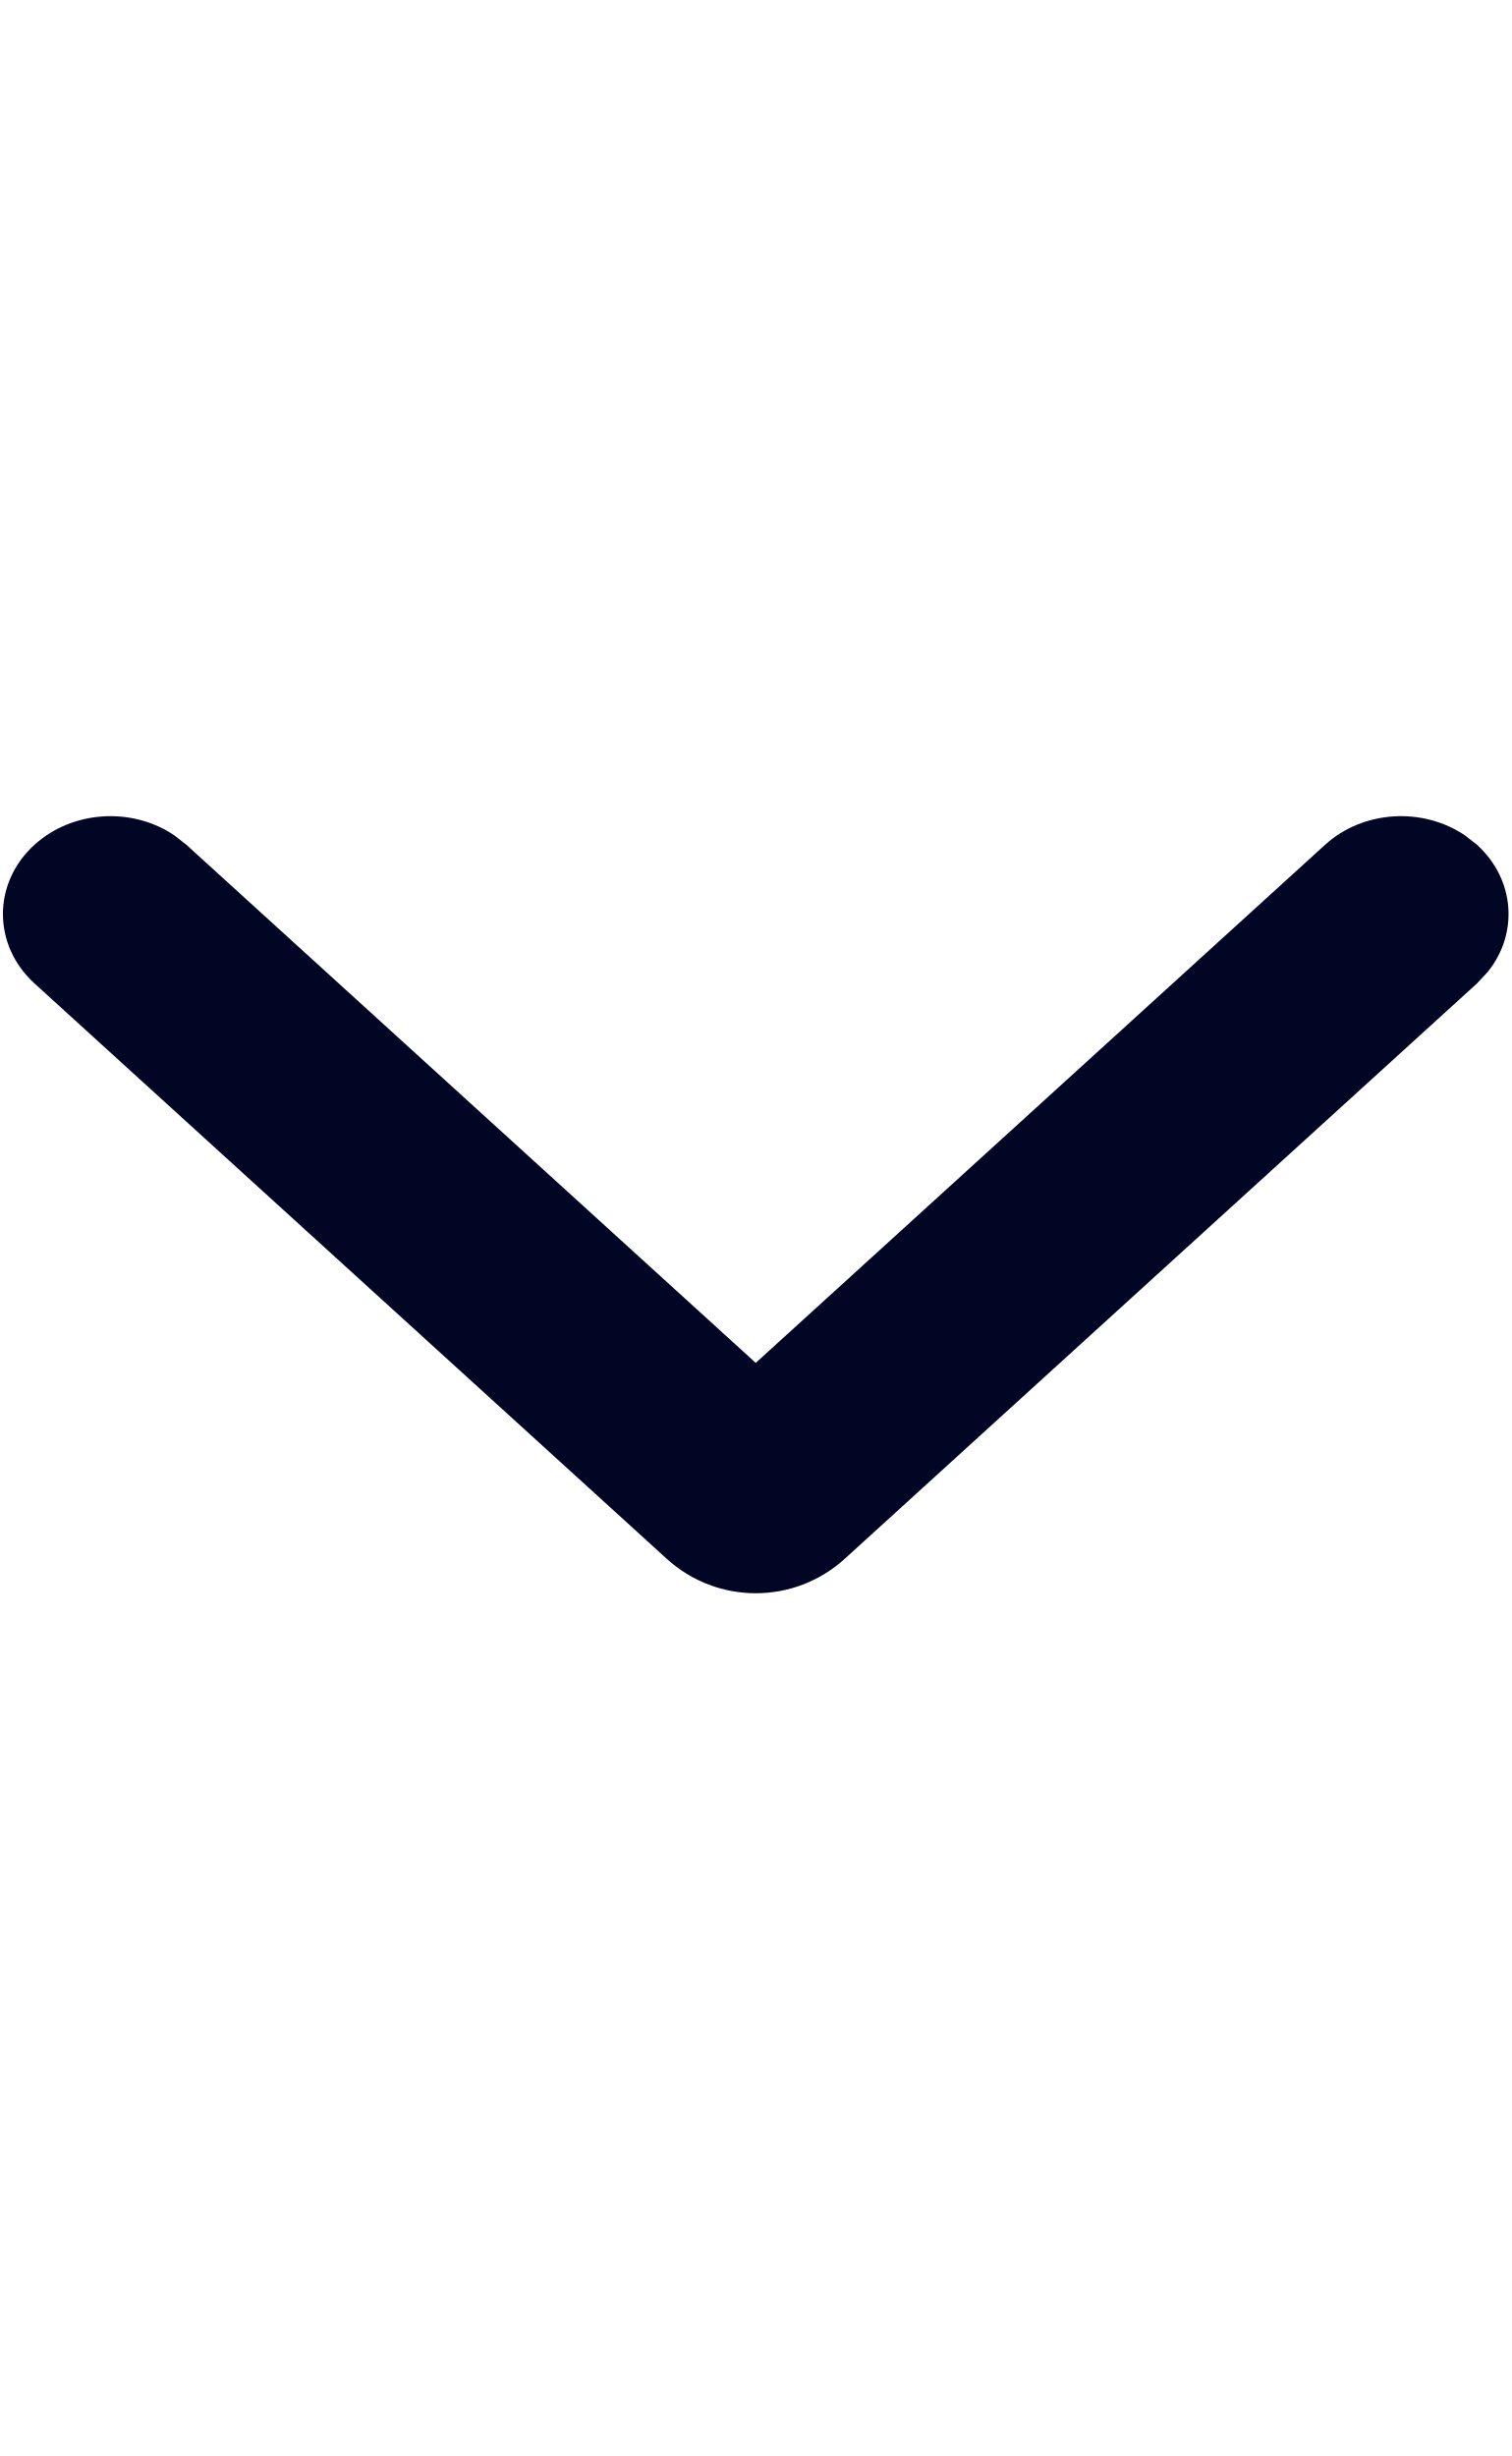
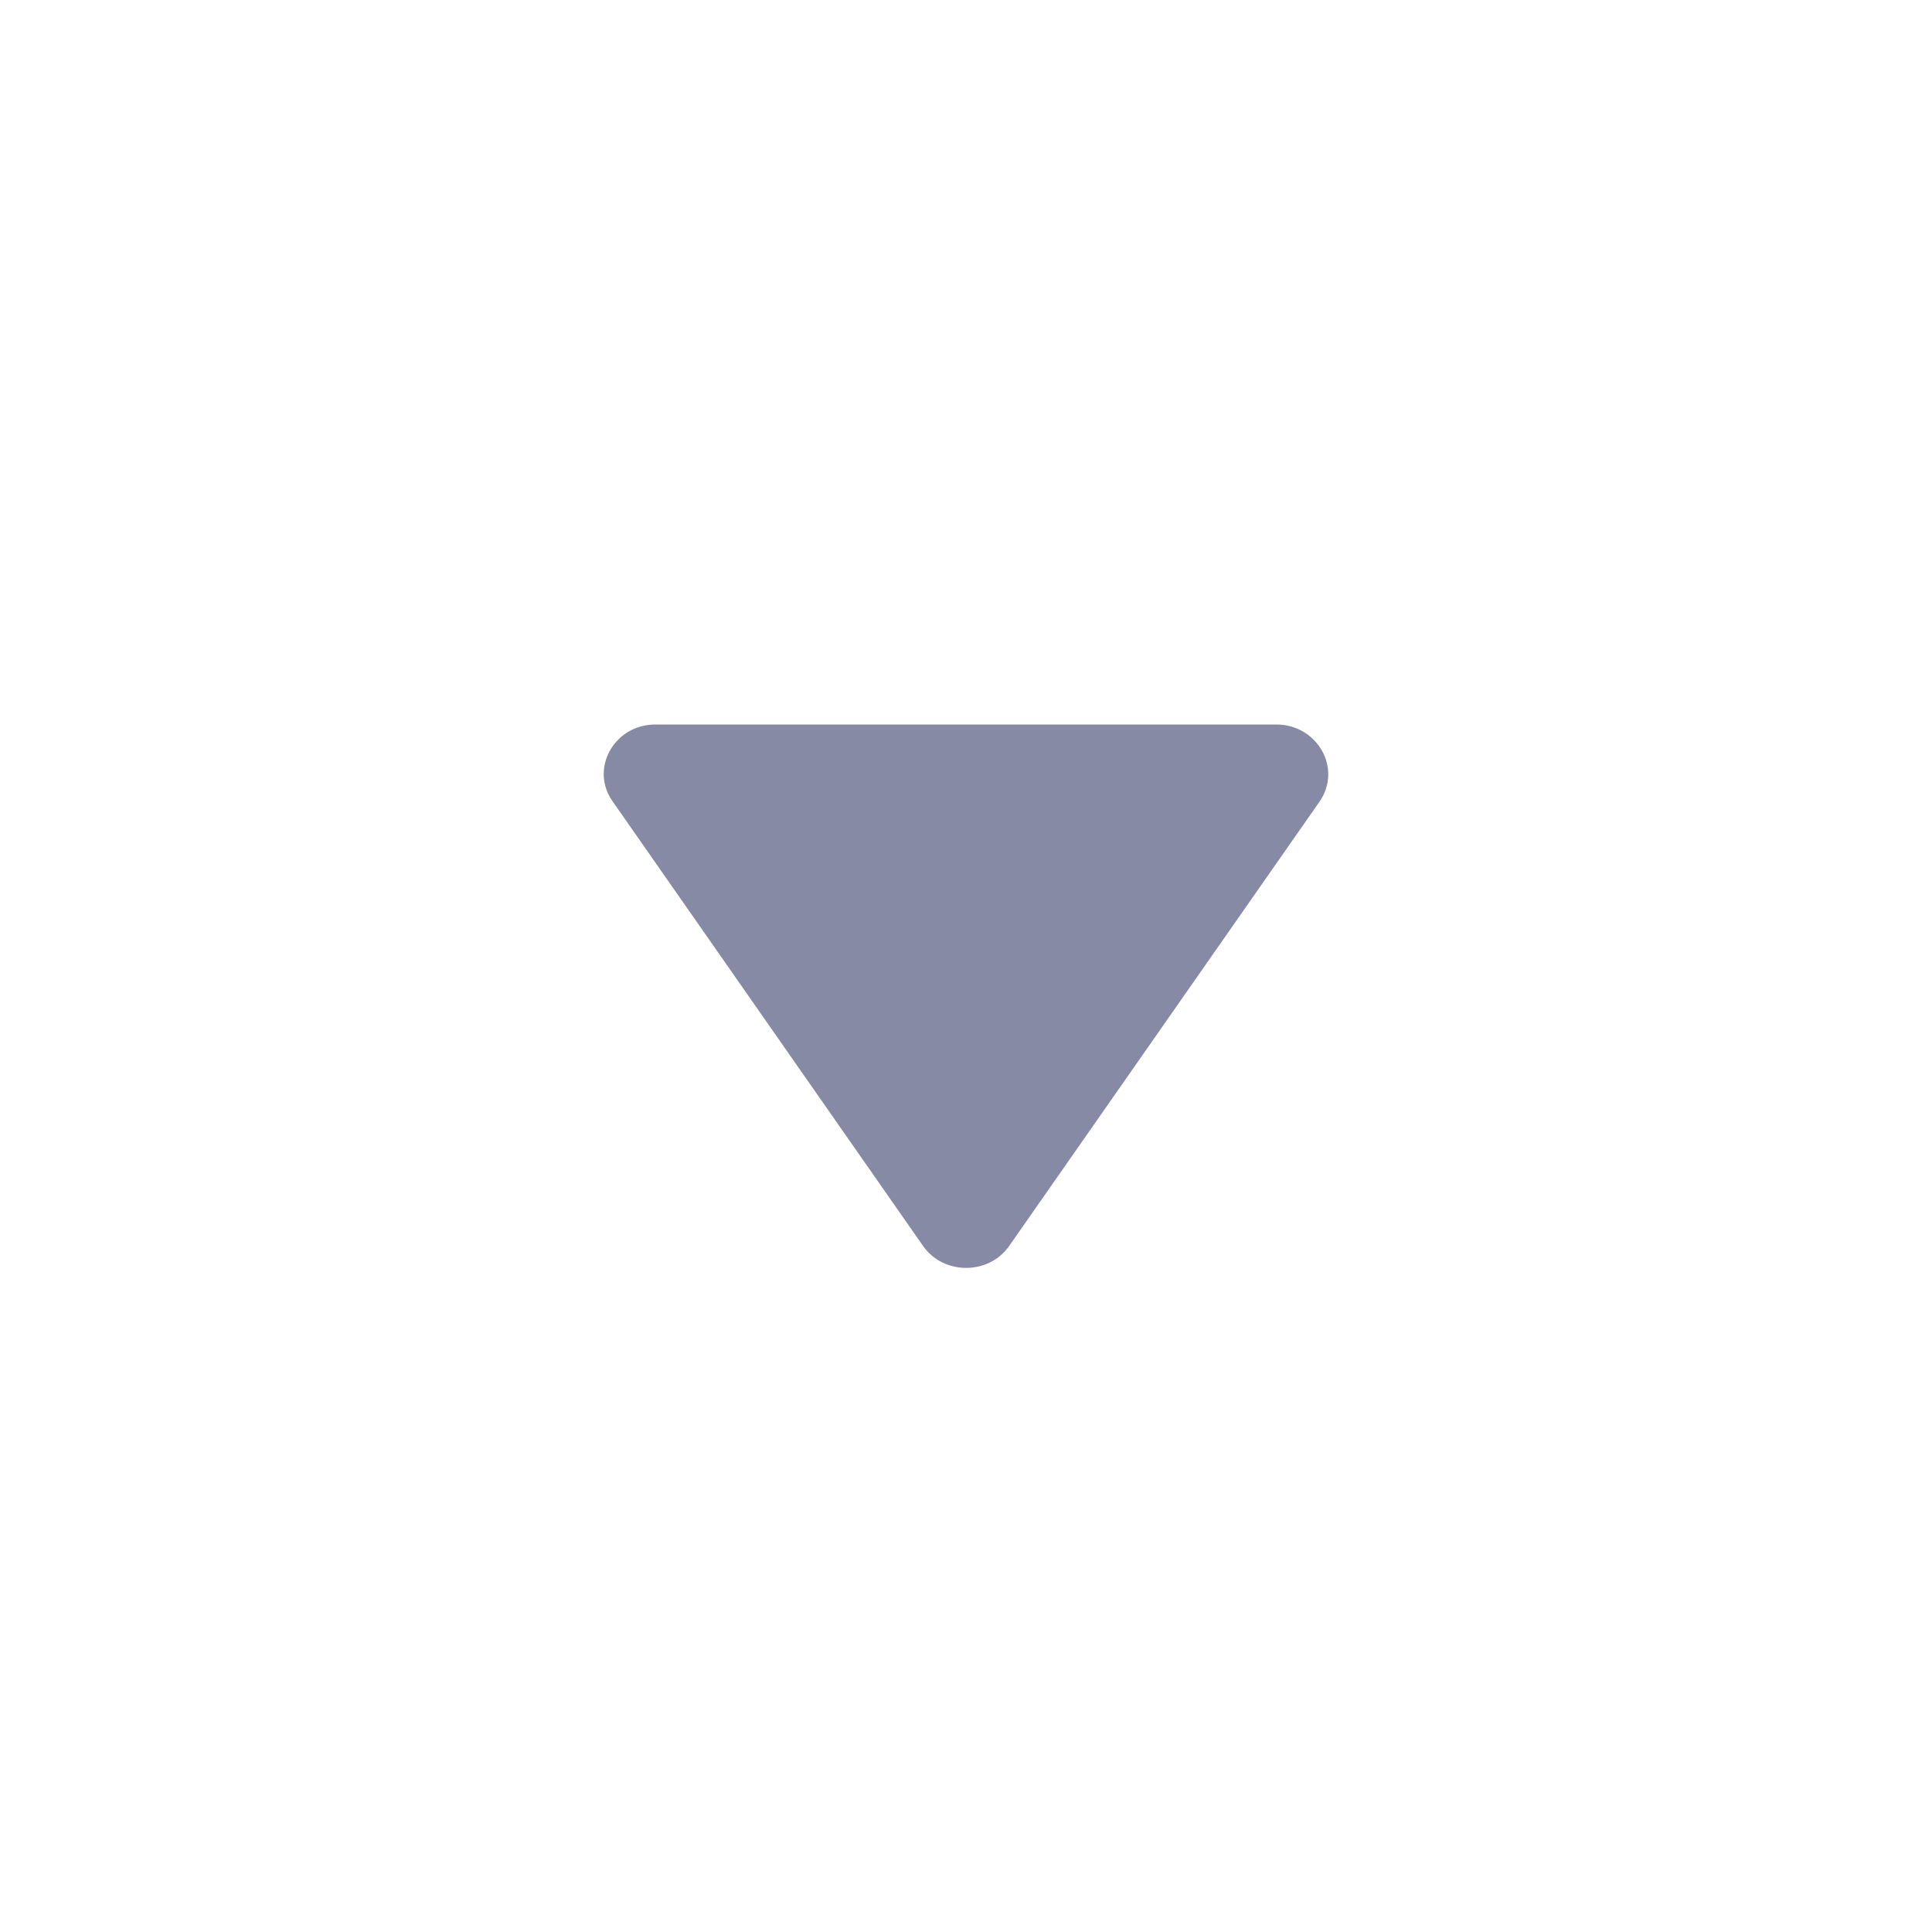
- <svg xmlns="http://www.w3.org/2000/svg" width="8" height="13" viewBox="0 0 8 13" fill="none">
-   <path fill-rule="evenodd" clip-rule="evenodd" d="M0.182 5.205C-0.04 5.002 -0.04 4.674 0.182 4.472C0.384 4.288 0.701 4.271 0.923 4.422L0.987 4.472L4 7.214L7.013 4.472C7.215 4.288 7.531 4.271 7.754 4.422L7.818 4.472C8.02 4.656 8.038 4.944 7.873 5.146L7.818 5.205L4.471 8.251C4.204 8.494 3.796 8.494 3.529 8.251L0.182 5.205Z" fill="#000624" />
+ <svg xmlns="http://www.w3.org/2000/svg" width="16" height="16" viewBox="0 0 16 16" fill="none">
+   <path d="M7.644 10.318L5.073 6.636C4.882 6.365 5.087 6 5.428 6L10.569 6C10.912 6 11.118 6.366 10.927 6.64L8.358 10.318C8.188 10.561 7.814 10.561 7.644 10.318Z" fill="#868AA5" />
</svg>
